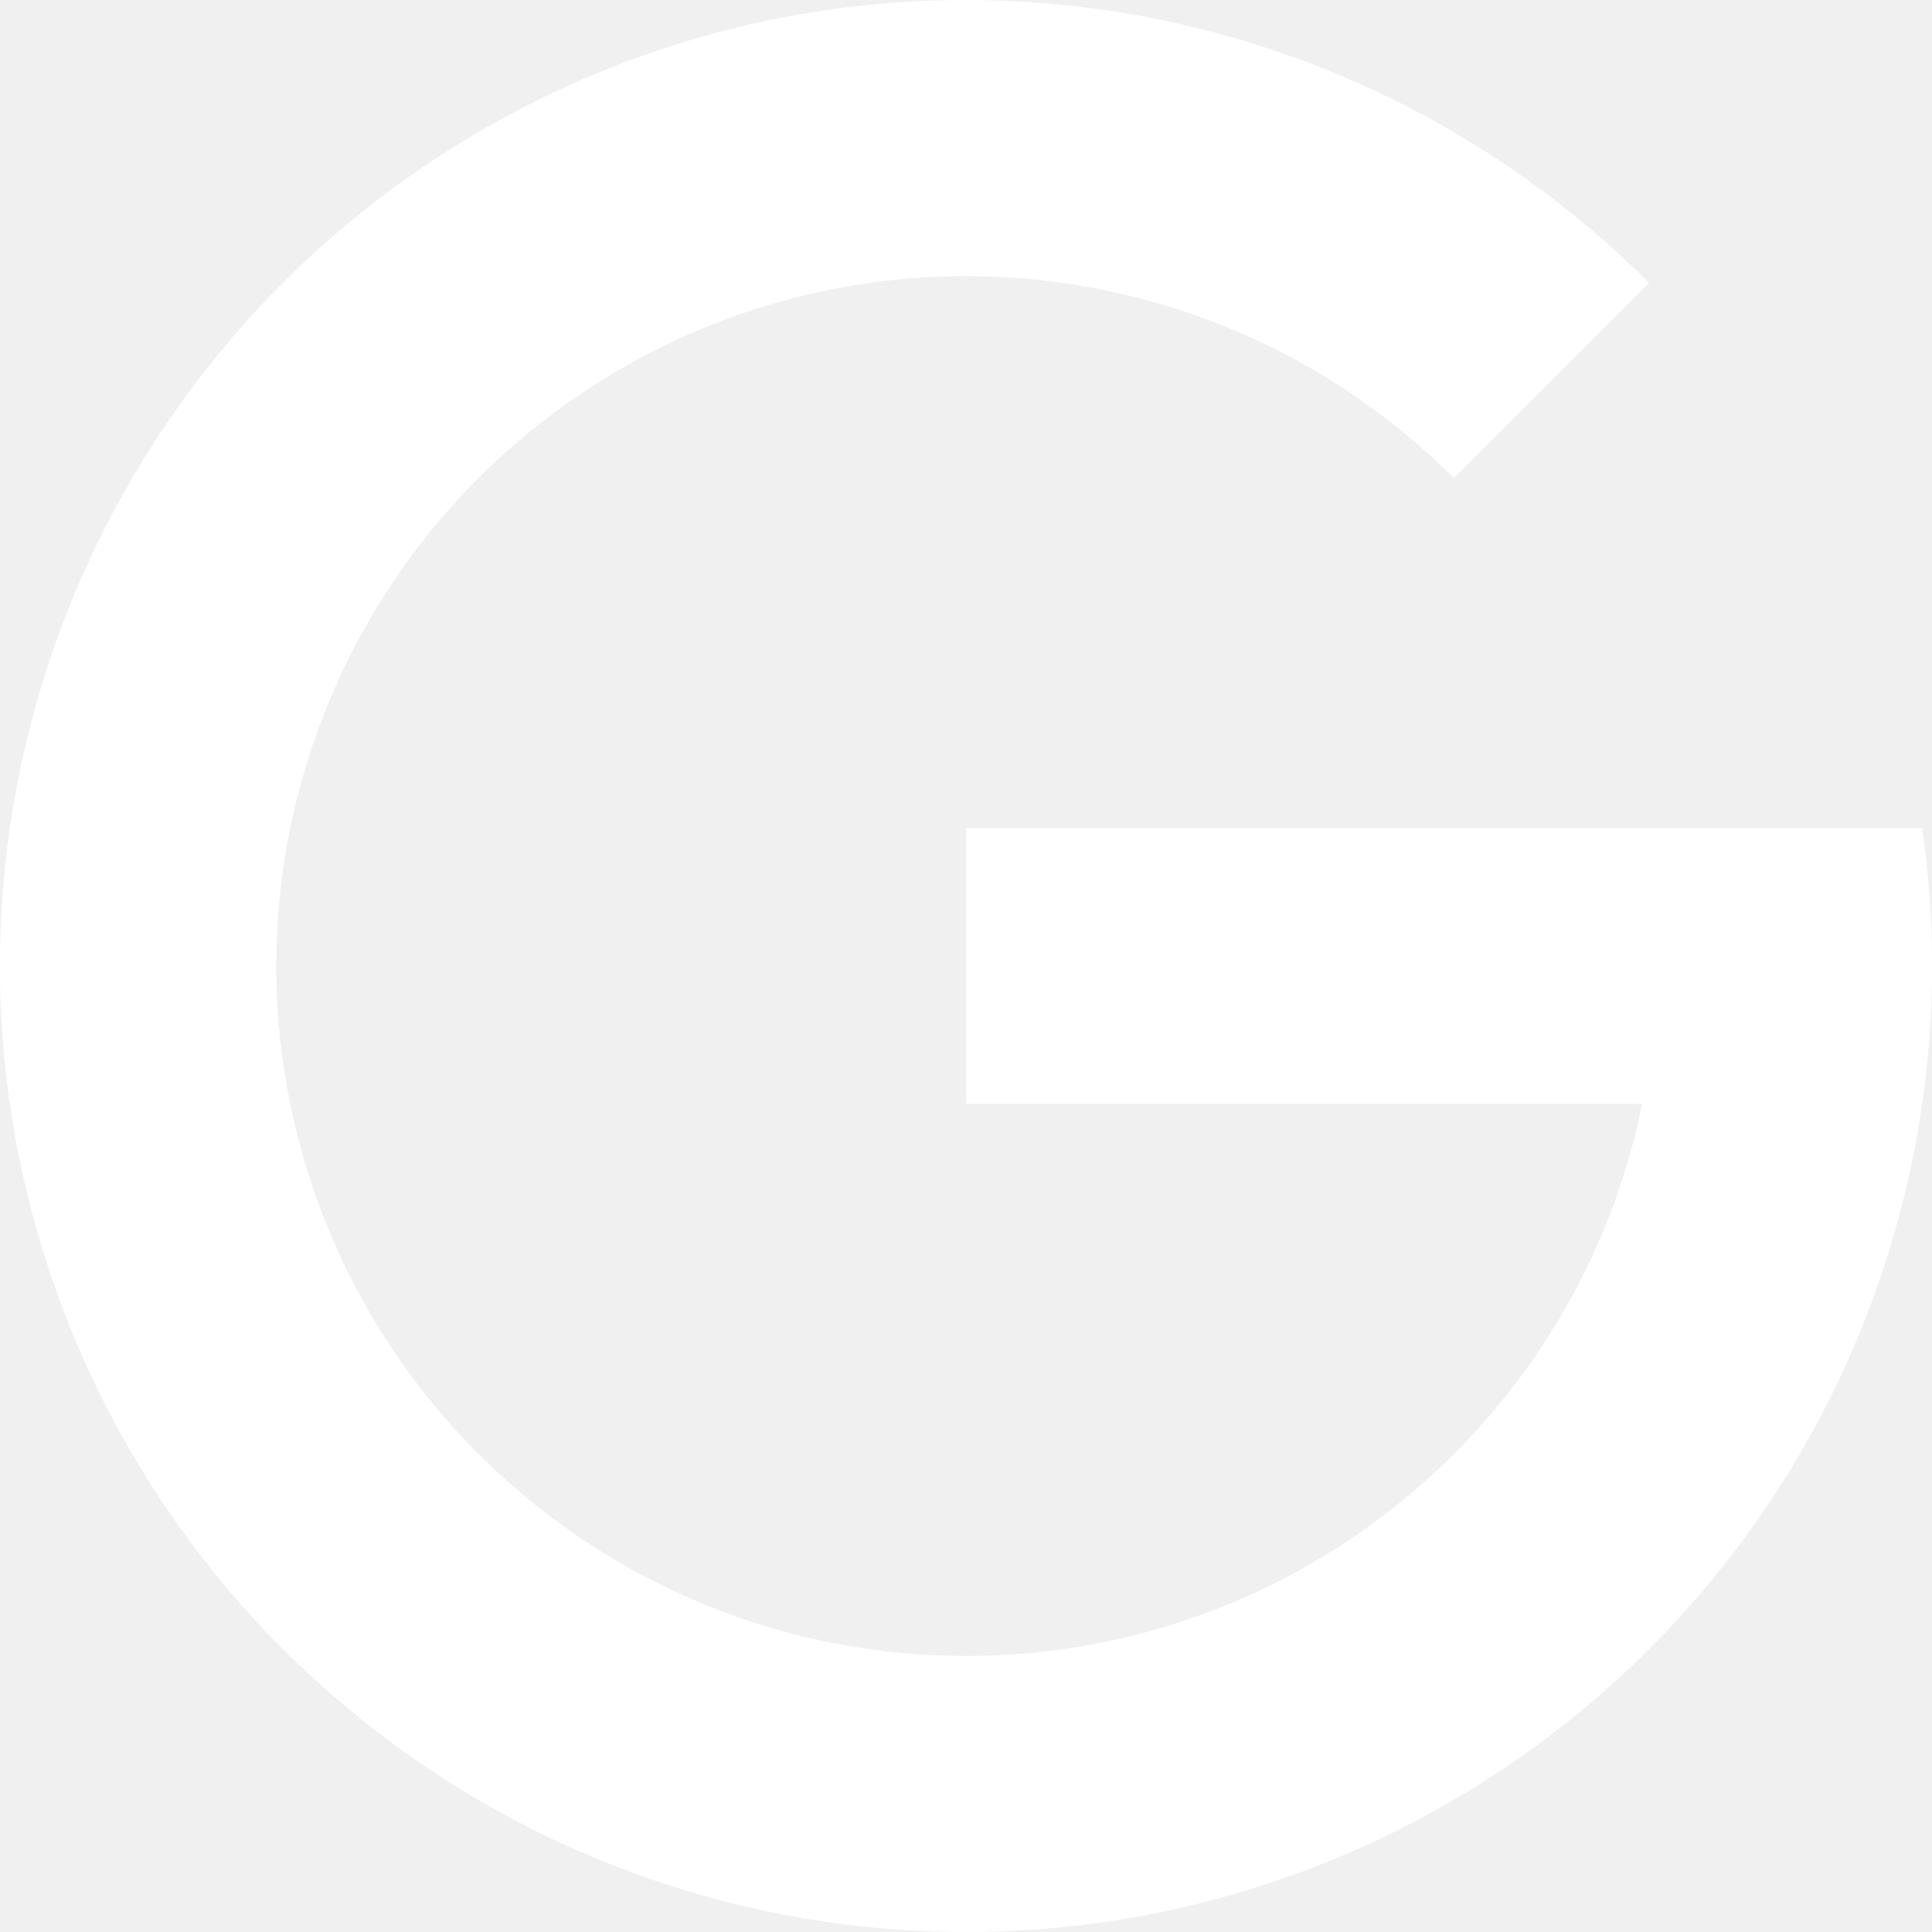
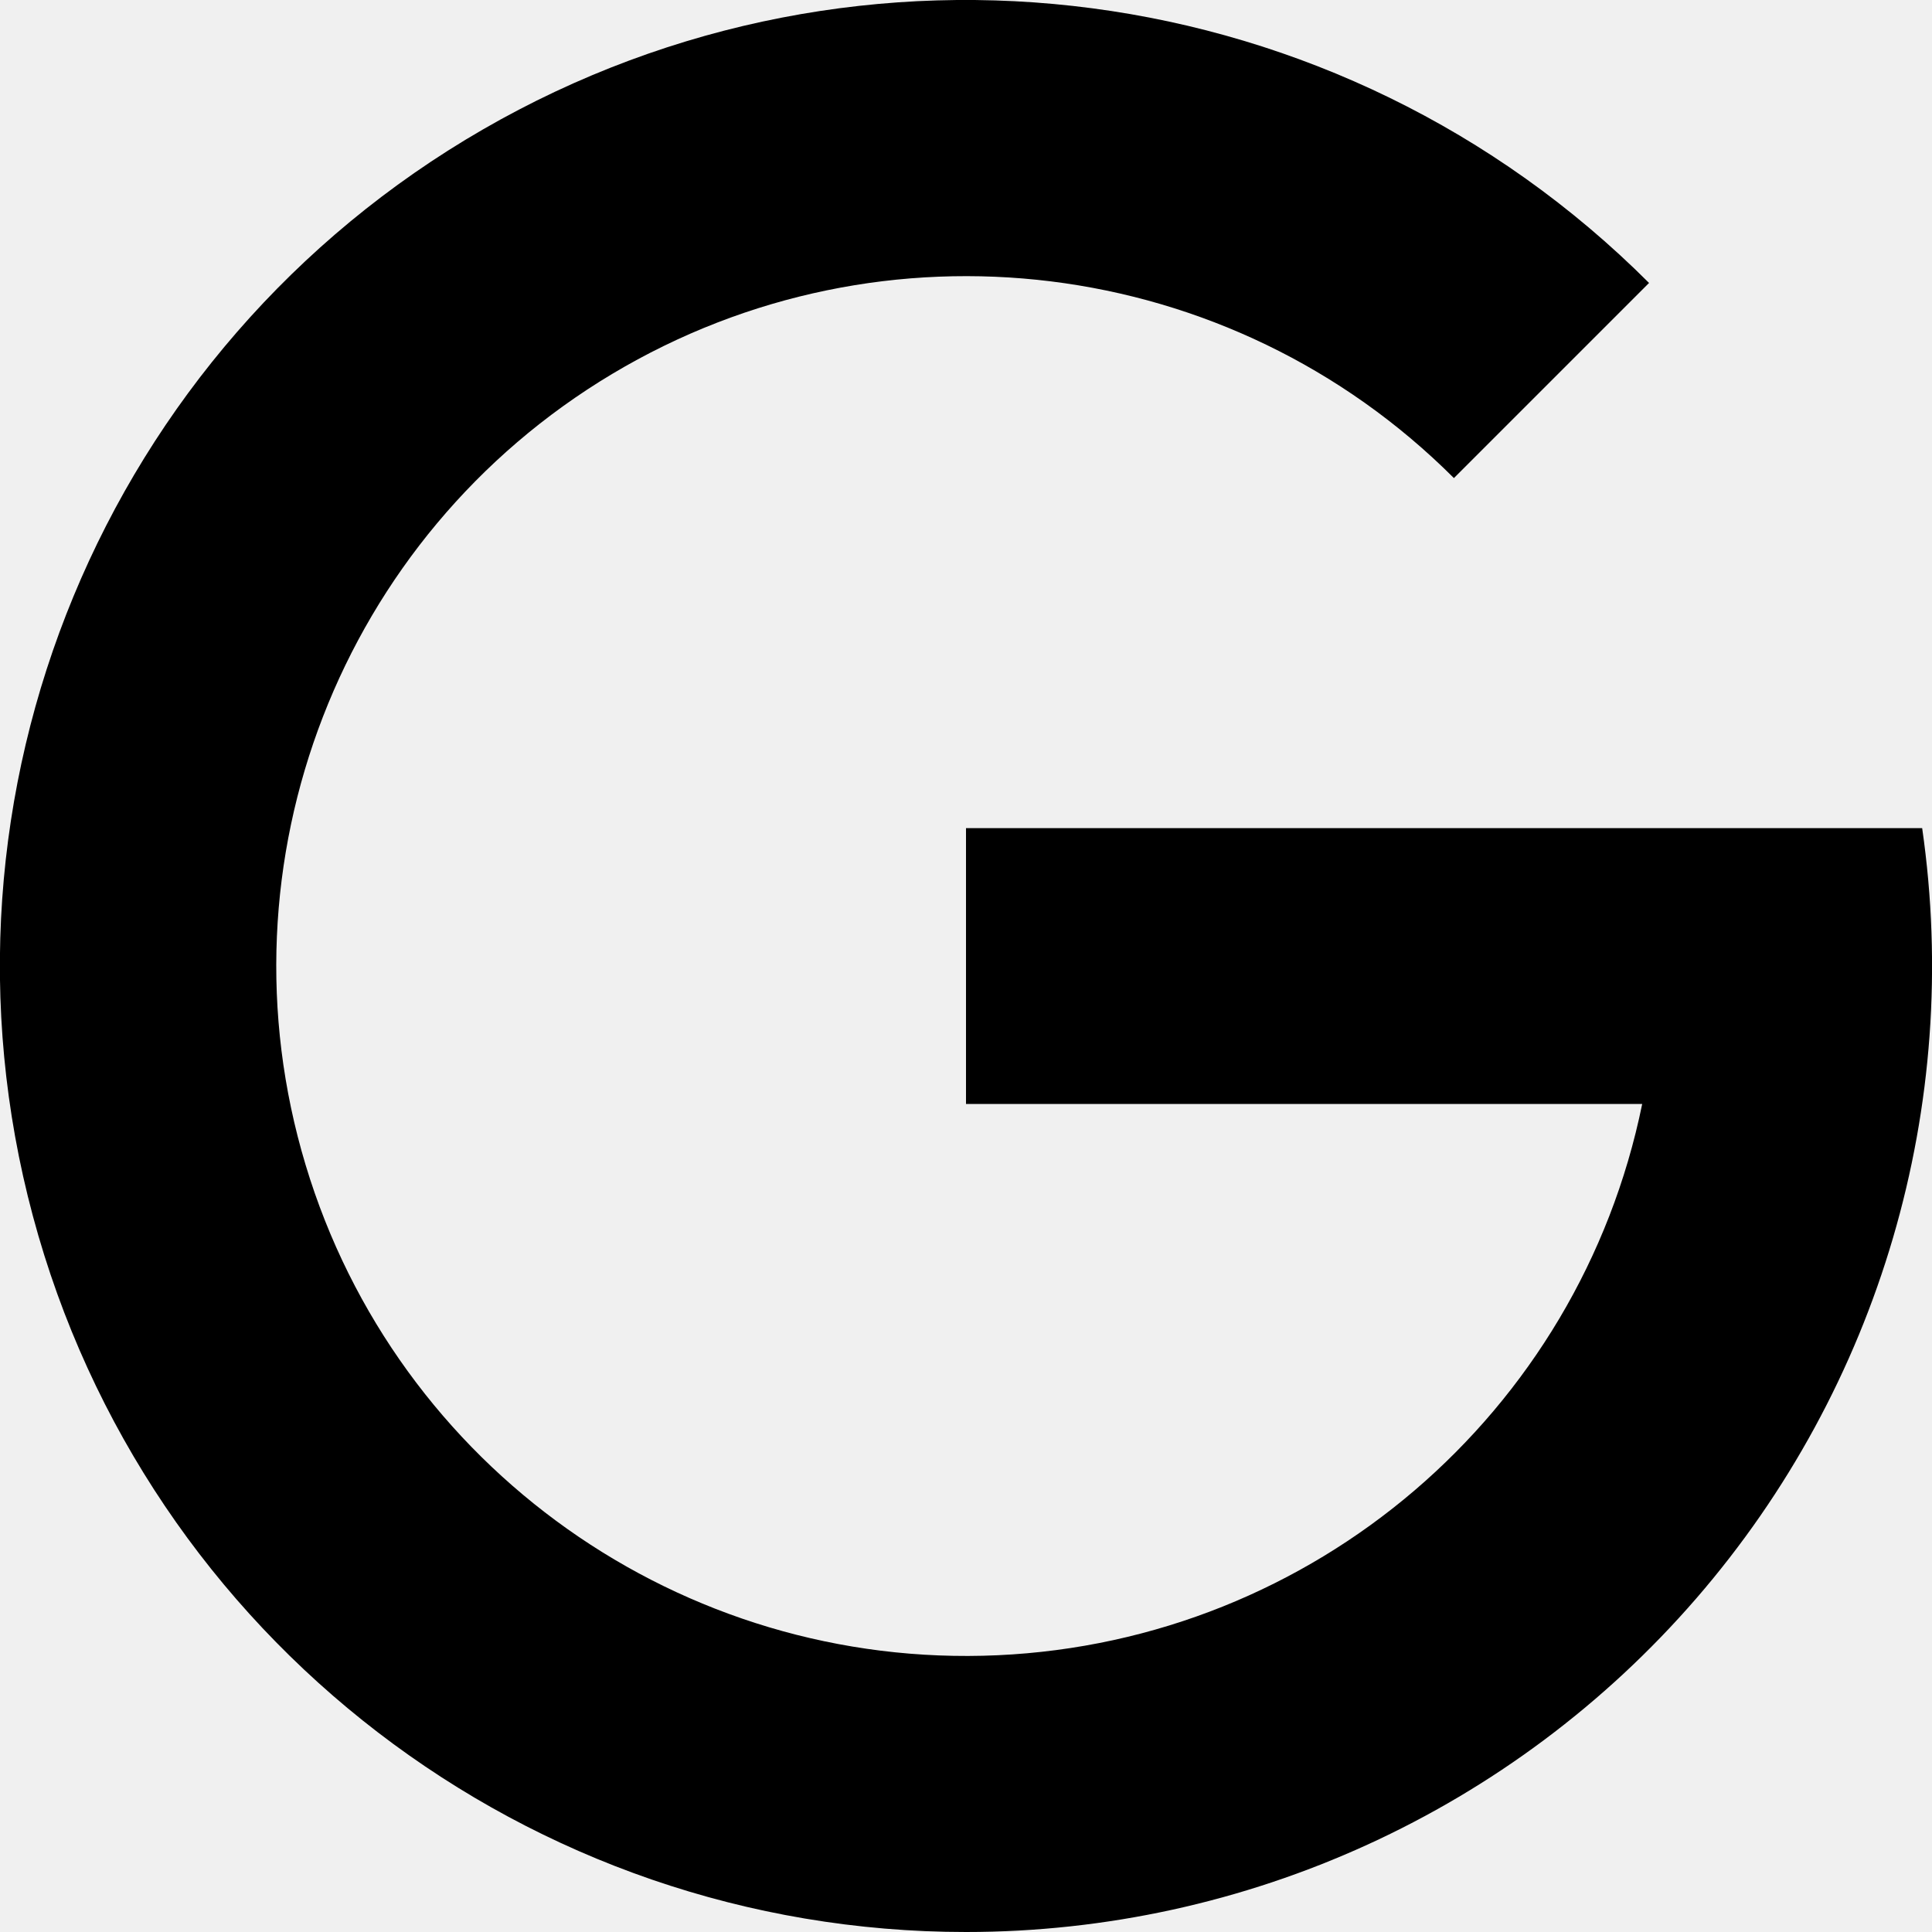
<svg xmlns="http://www.w3.org/2000/svg" width="22" height="22">
-   <path d="M11 22a11 11 0 1 1 7.778-18.778l-2.222 2.222a7.856 7.856 0 1 0 2.144 7.127H11V9.43h10.888A11 11 0 0 1 11 22z" fill="#fff" fill-rule="evenodd" />
+   <path d="M11 22a11 11 0 1 1 7.778-18.778l-2.222 2.222a7.856 7.856 0 1 0 2.144 7.127H11V9.43h10.888A11 11 0 0 1 11 22z" fill="#000" fill-rule="evenodd" />
</svg>
